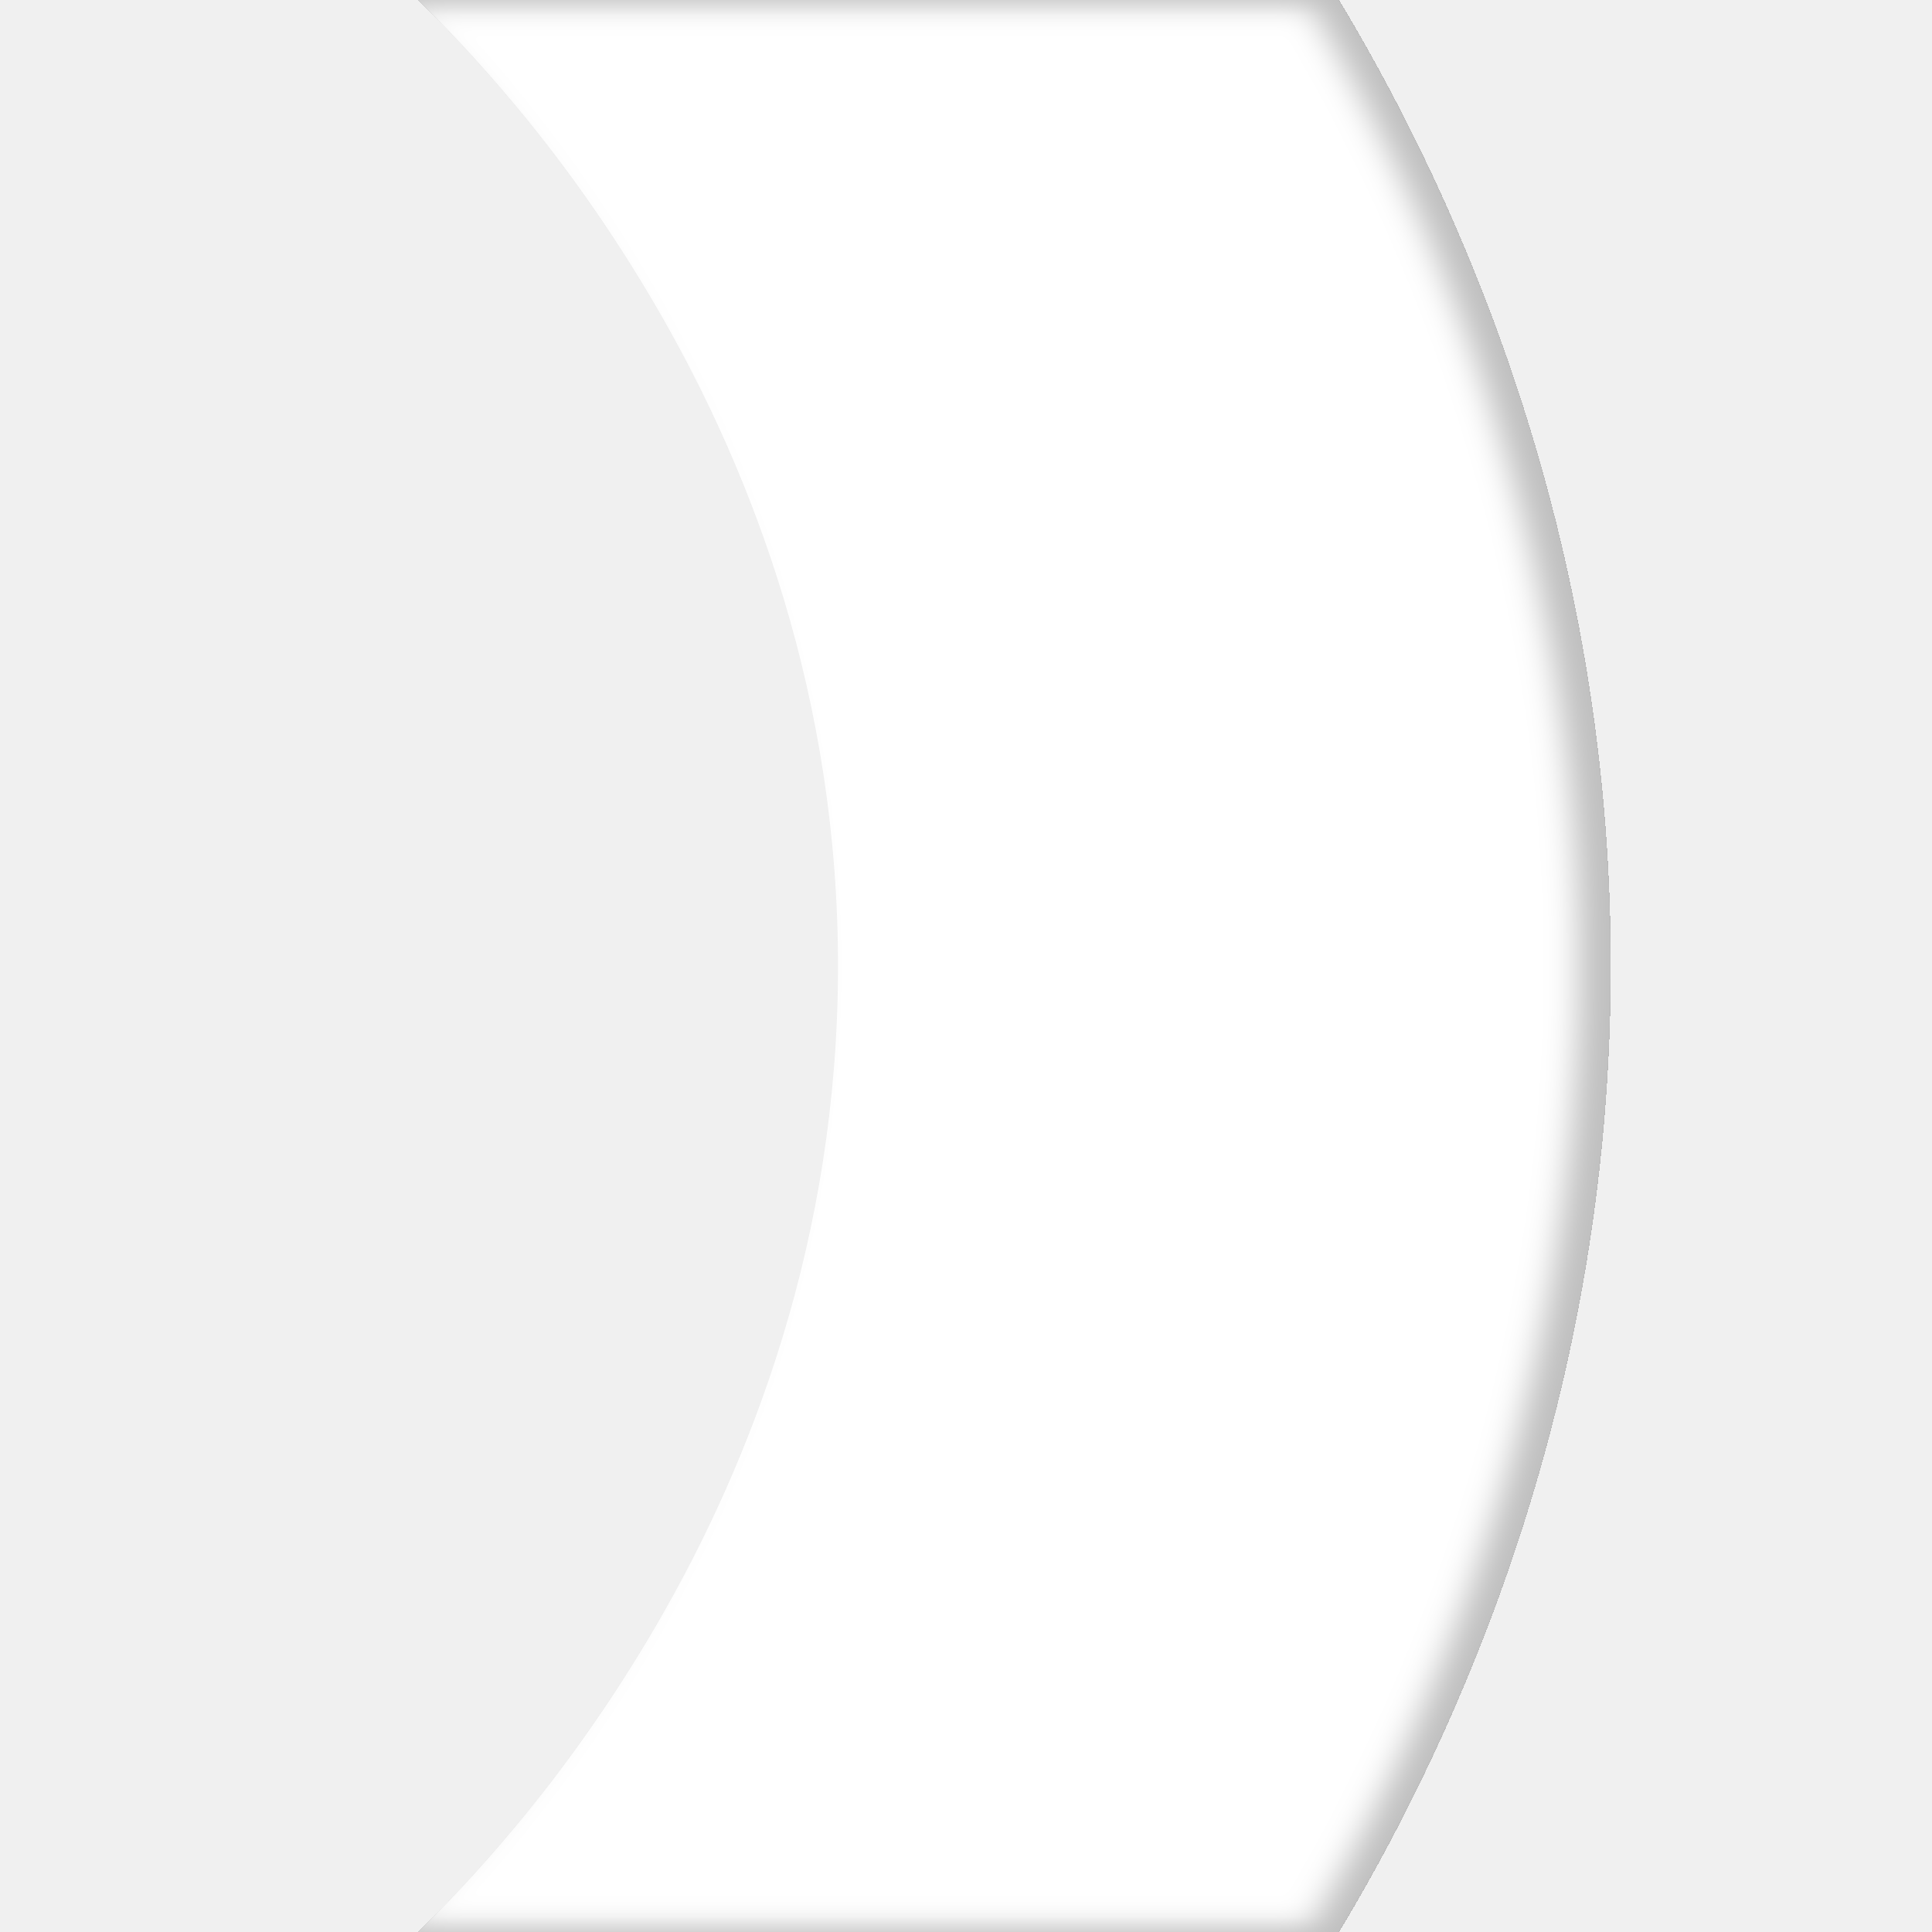
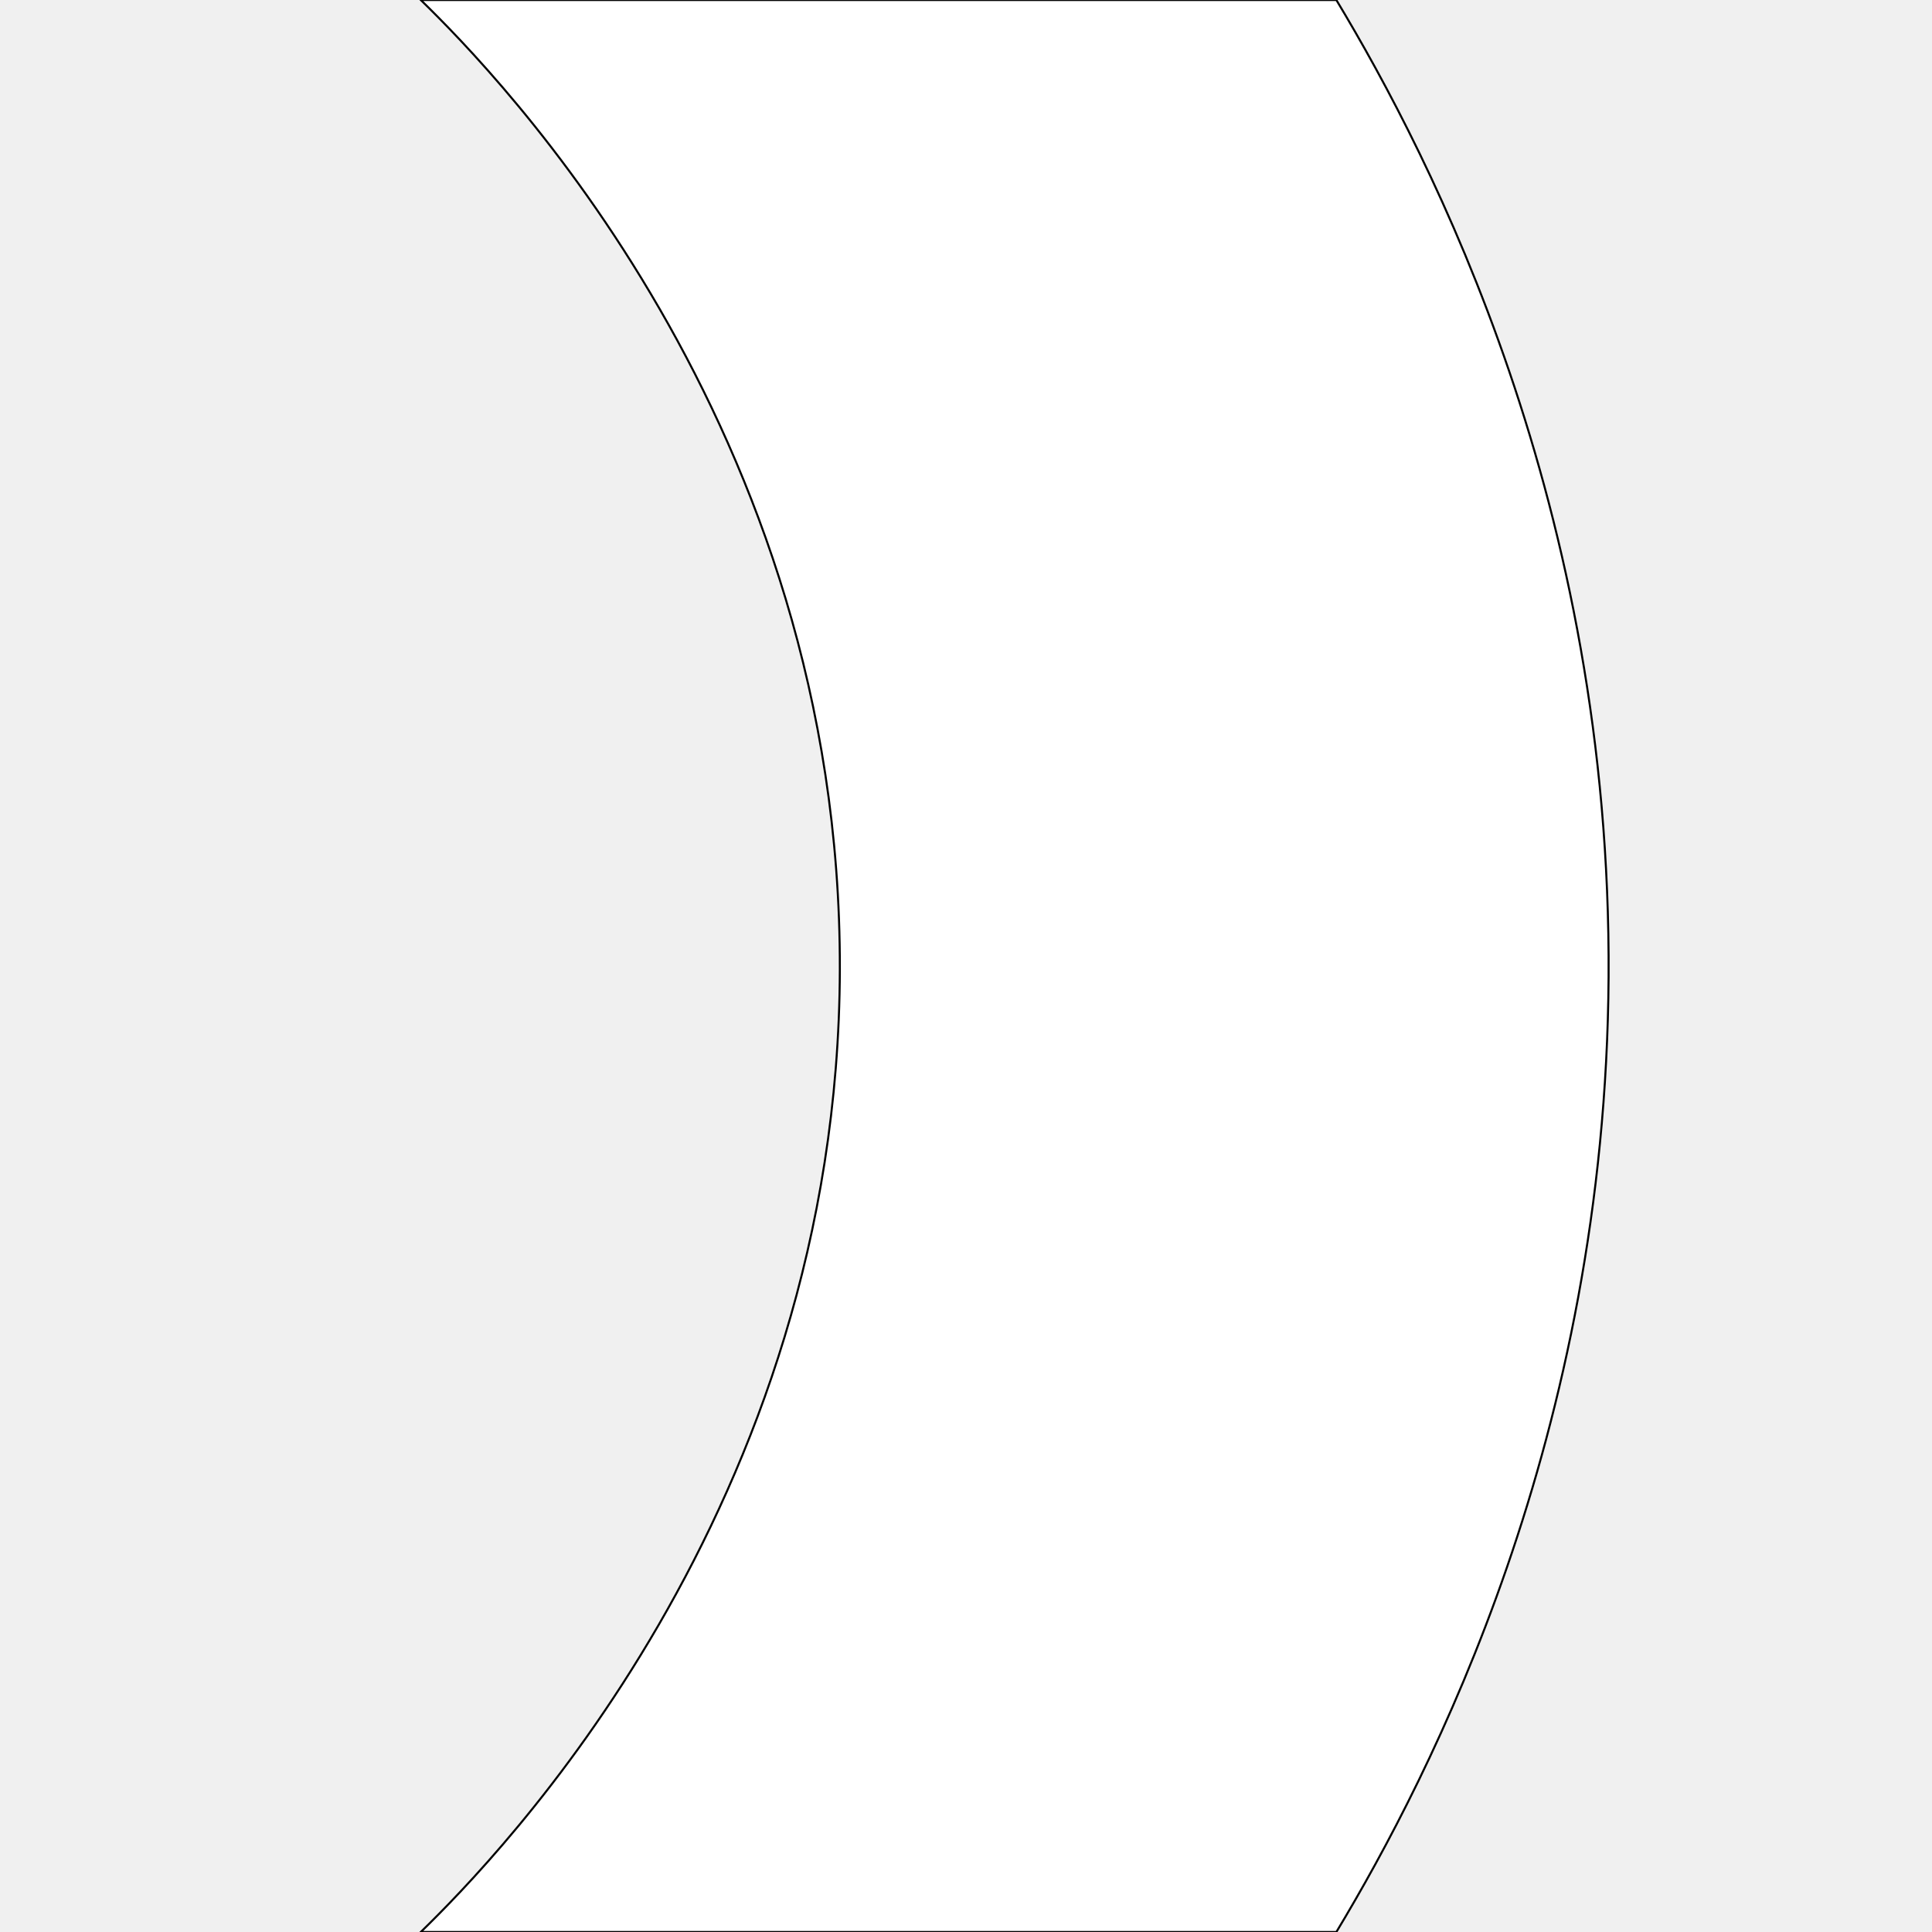
- <svg xmlns="http://www.w3.org/2000/svg" width="548" height="548" viewBox="0 0 548 548" fill="none">
-   <g clip-path="url(#clip0)" filter="url(#filter0_i)">
-     <path d="M379.052 548H119.354C141.274 526.628 237.832 427.933 238.216 274.932C238.599 120.724 141.055 21.153 119.354 0C205.938 0 292.522 0 379.052 0C406.068 44.881 457.087 143.74 456.265 277.178C455.443 407 406.013 503.228 379.052 548Z" fill="white" stroke="white" stroke-width="1.049" stroke-miterlimit="10" />
-   </g>
-   <defs>
-     <filter id="filter0_i" x="-9" y="0" width="557" height="548" filterUnits="userSpaceOnUse" color-interpolation-filters="sRGB">
-       <feFlood flood-opacity="0" result="BackgroundImageFix" />
-       <feBlend mode="normal" in="SourceGraphic" in2="BackgroundImageFix" result="shape" />
-       <feColorMatrix in="SourceAlpha" type="matrix" values="0 0 0 0 0 0 0 0 0 0 0 0 0 0 0 0 0 0 127 0" result="hardAlpha" />
-       <feOffset dx="-9" />
-       <feGaussianBlur stdDeviation="4.5" />
-       <feComposite in2="hardAlpha" operator="arithmetic" k2="-1" k3="1" />
-       <feColorMatrix type="matrix" values="0 0 0 0 0 0 0 0 0 0 0 0 0 0 0 0 0 0 0.25 0" />
-       <feBlend mode="normal" in2="shape" result="effect1_innerShadow" />
-     </filter>
-     <clipPath id="clip0">
-       <rect width="548" height="548" fill="white" />
-     </clipPath>
-   </defs>
+ <svg xmlns="http://www.w3.org/2000/svg" version="1.1" id="Слой_1" x="0px" y="0px" viewBox="0 0 1000 1000" style="enable-background:new 0 0 1000 1000;" xml:space="preserve">
+   <style type="text/css">
+ 	.st0{fill:#FFFFFF;stroke:#000000;stroke-width:1.049;stroke-miterlimit:10;}
+ </style>
+   <path class="st0" d="M691.7,1000H217.8c40-39,216.2-219.1,216.9-498.3C435.4,220.3,257.4,38.6,217.8,0c158,0,316,0,473.9,0  C741,81.9,834.1,262.3,832.6,505.8C831.1,742.7,740.9,918.3,691.7,1000z" />
</svg>
